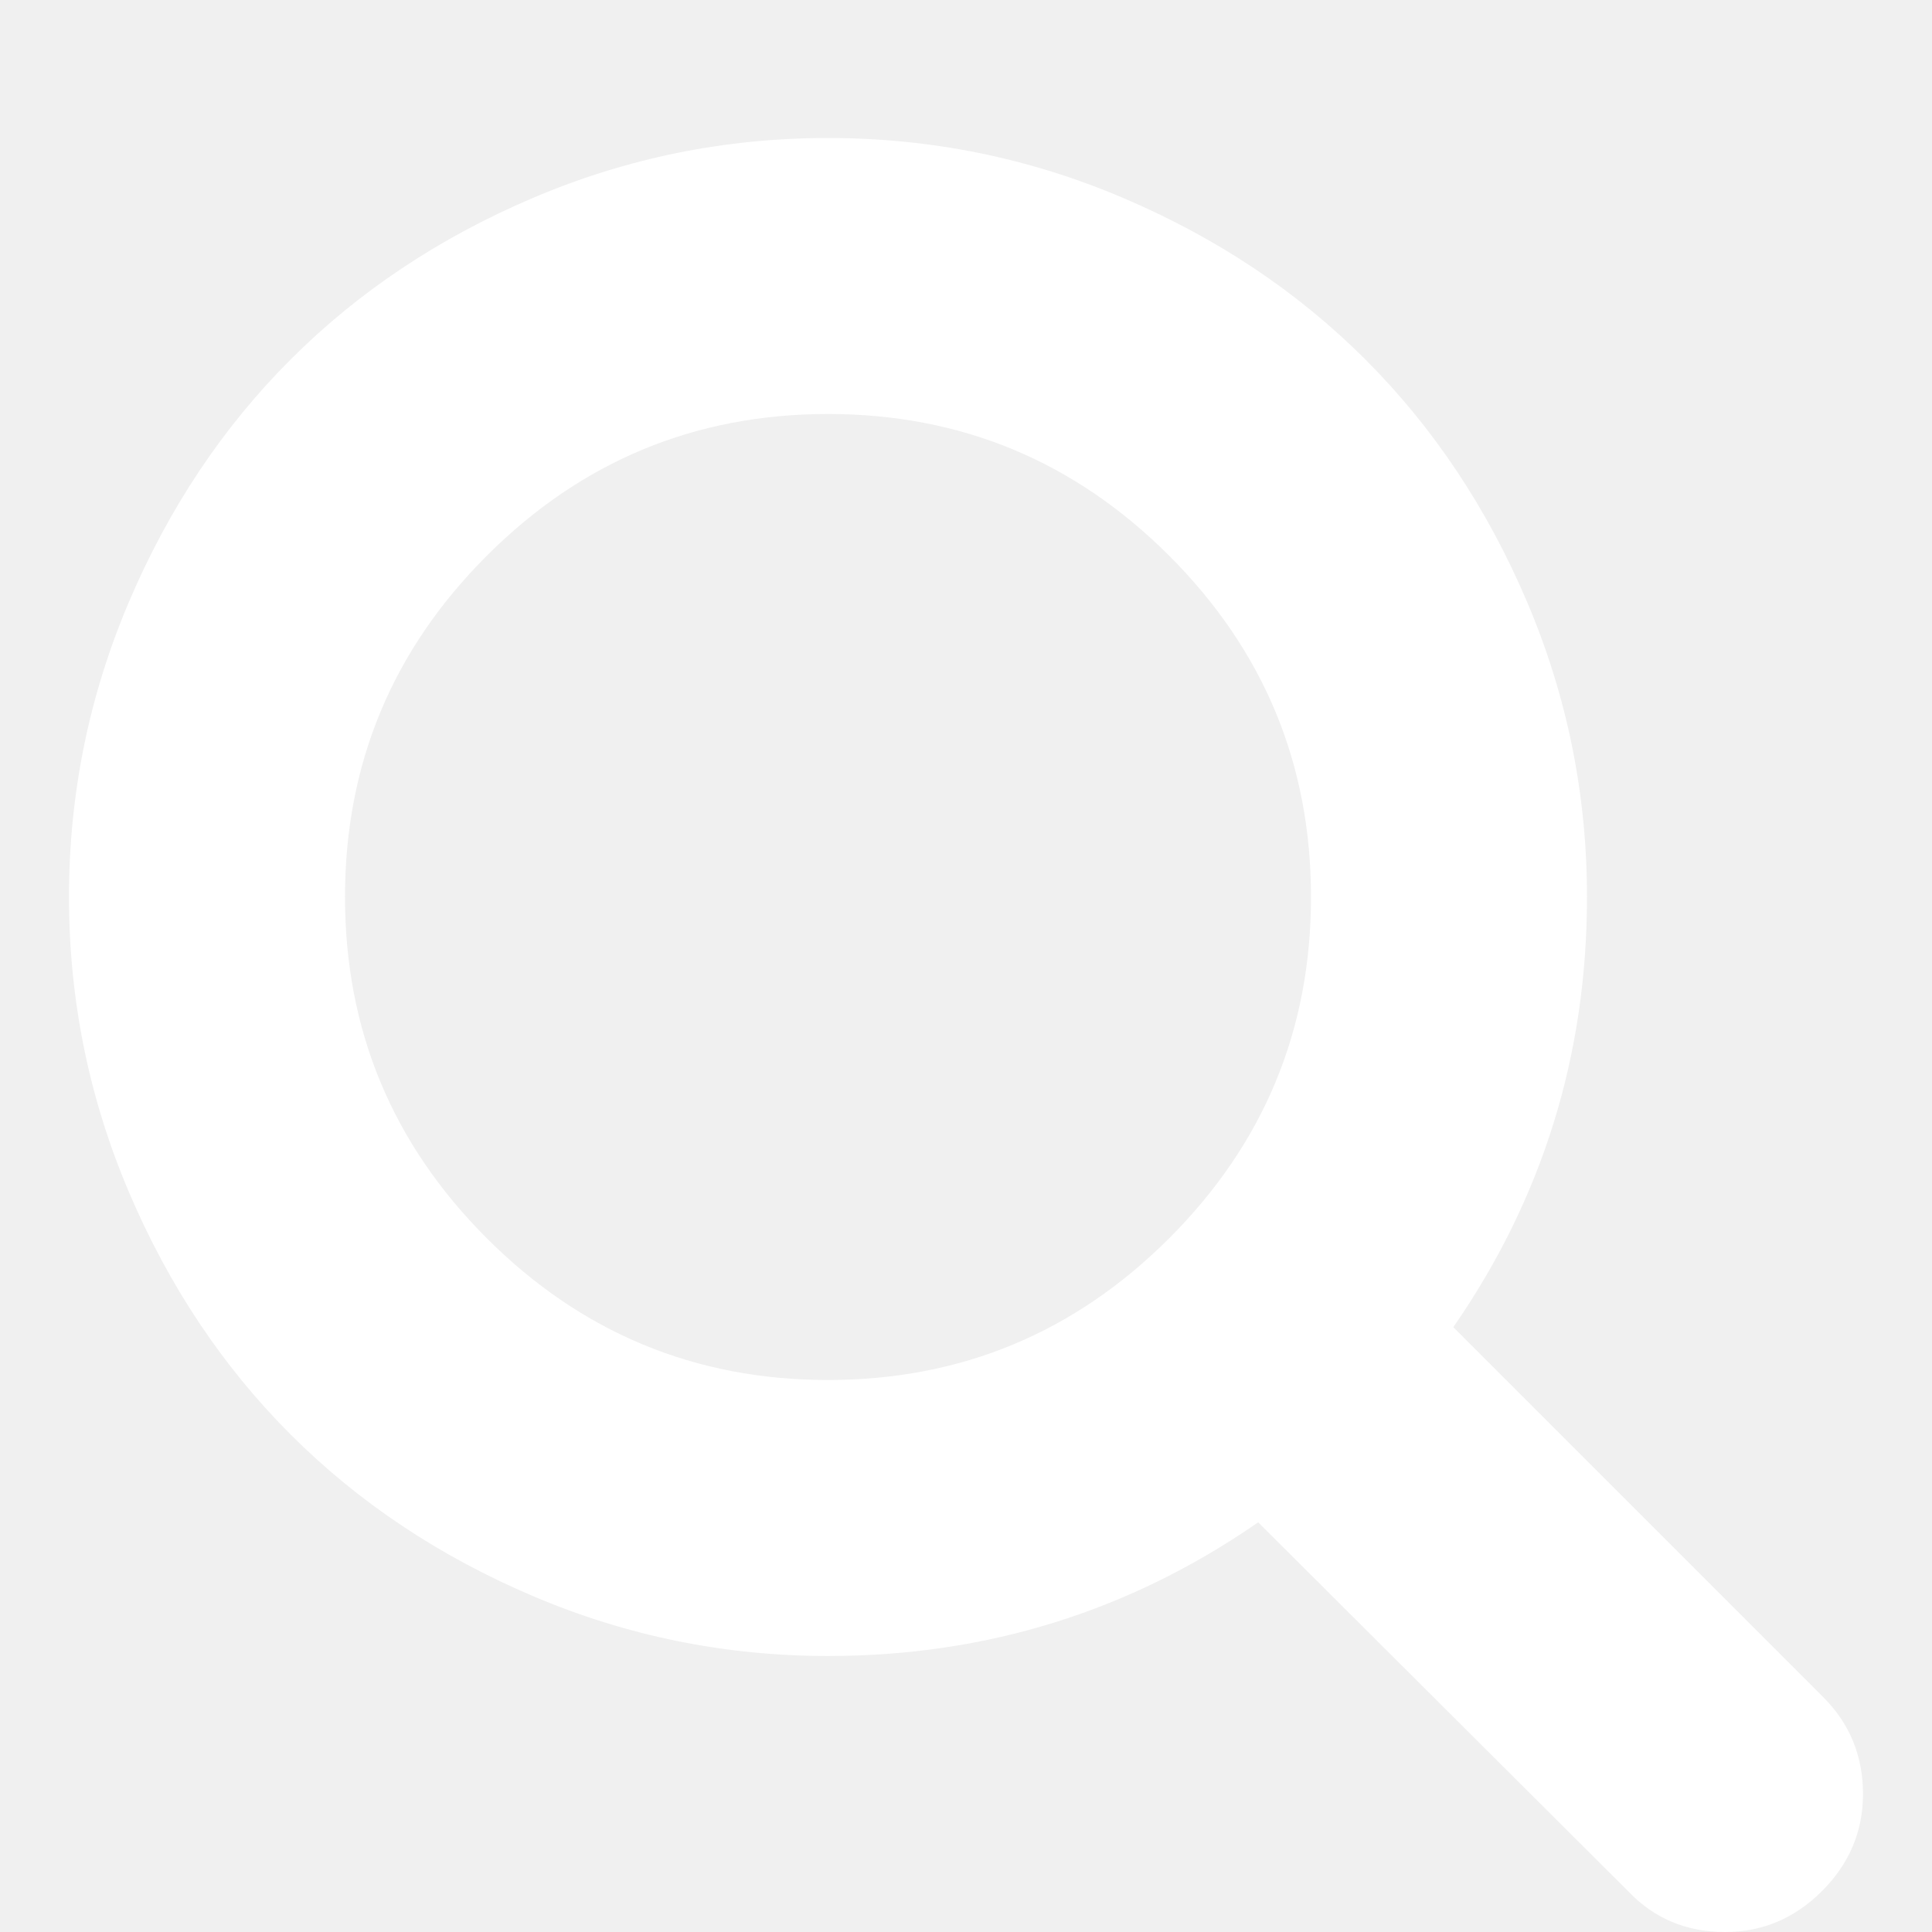
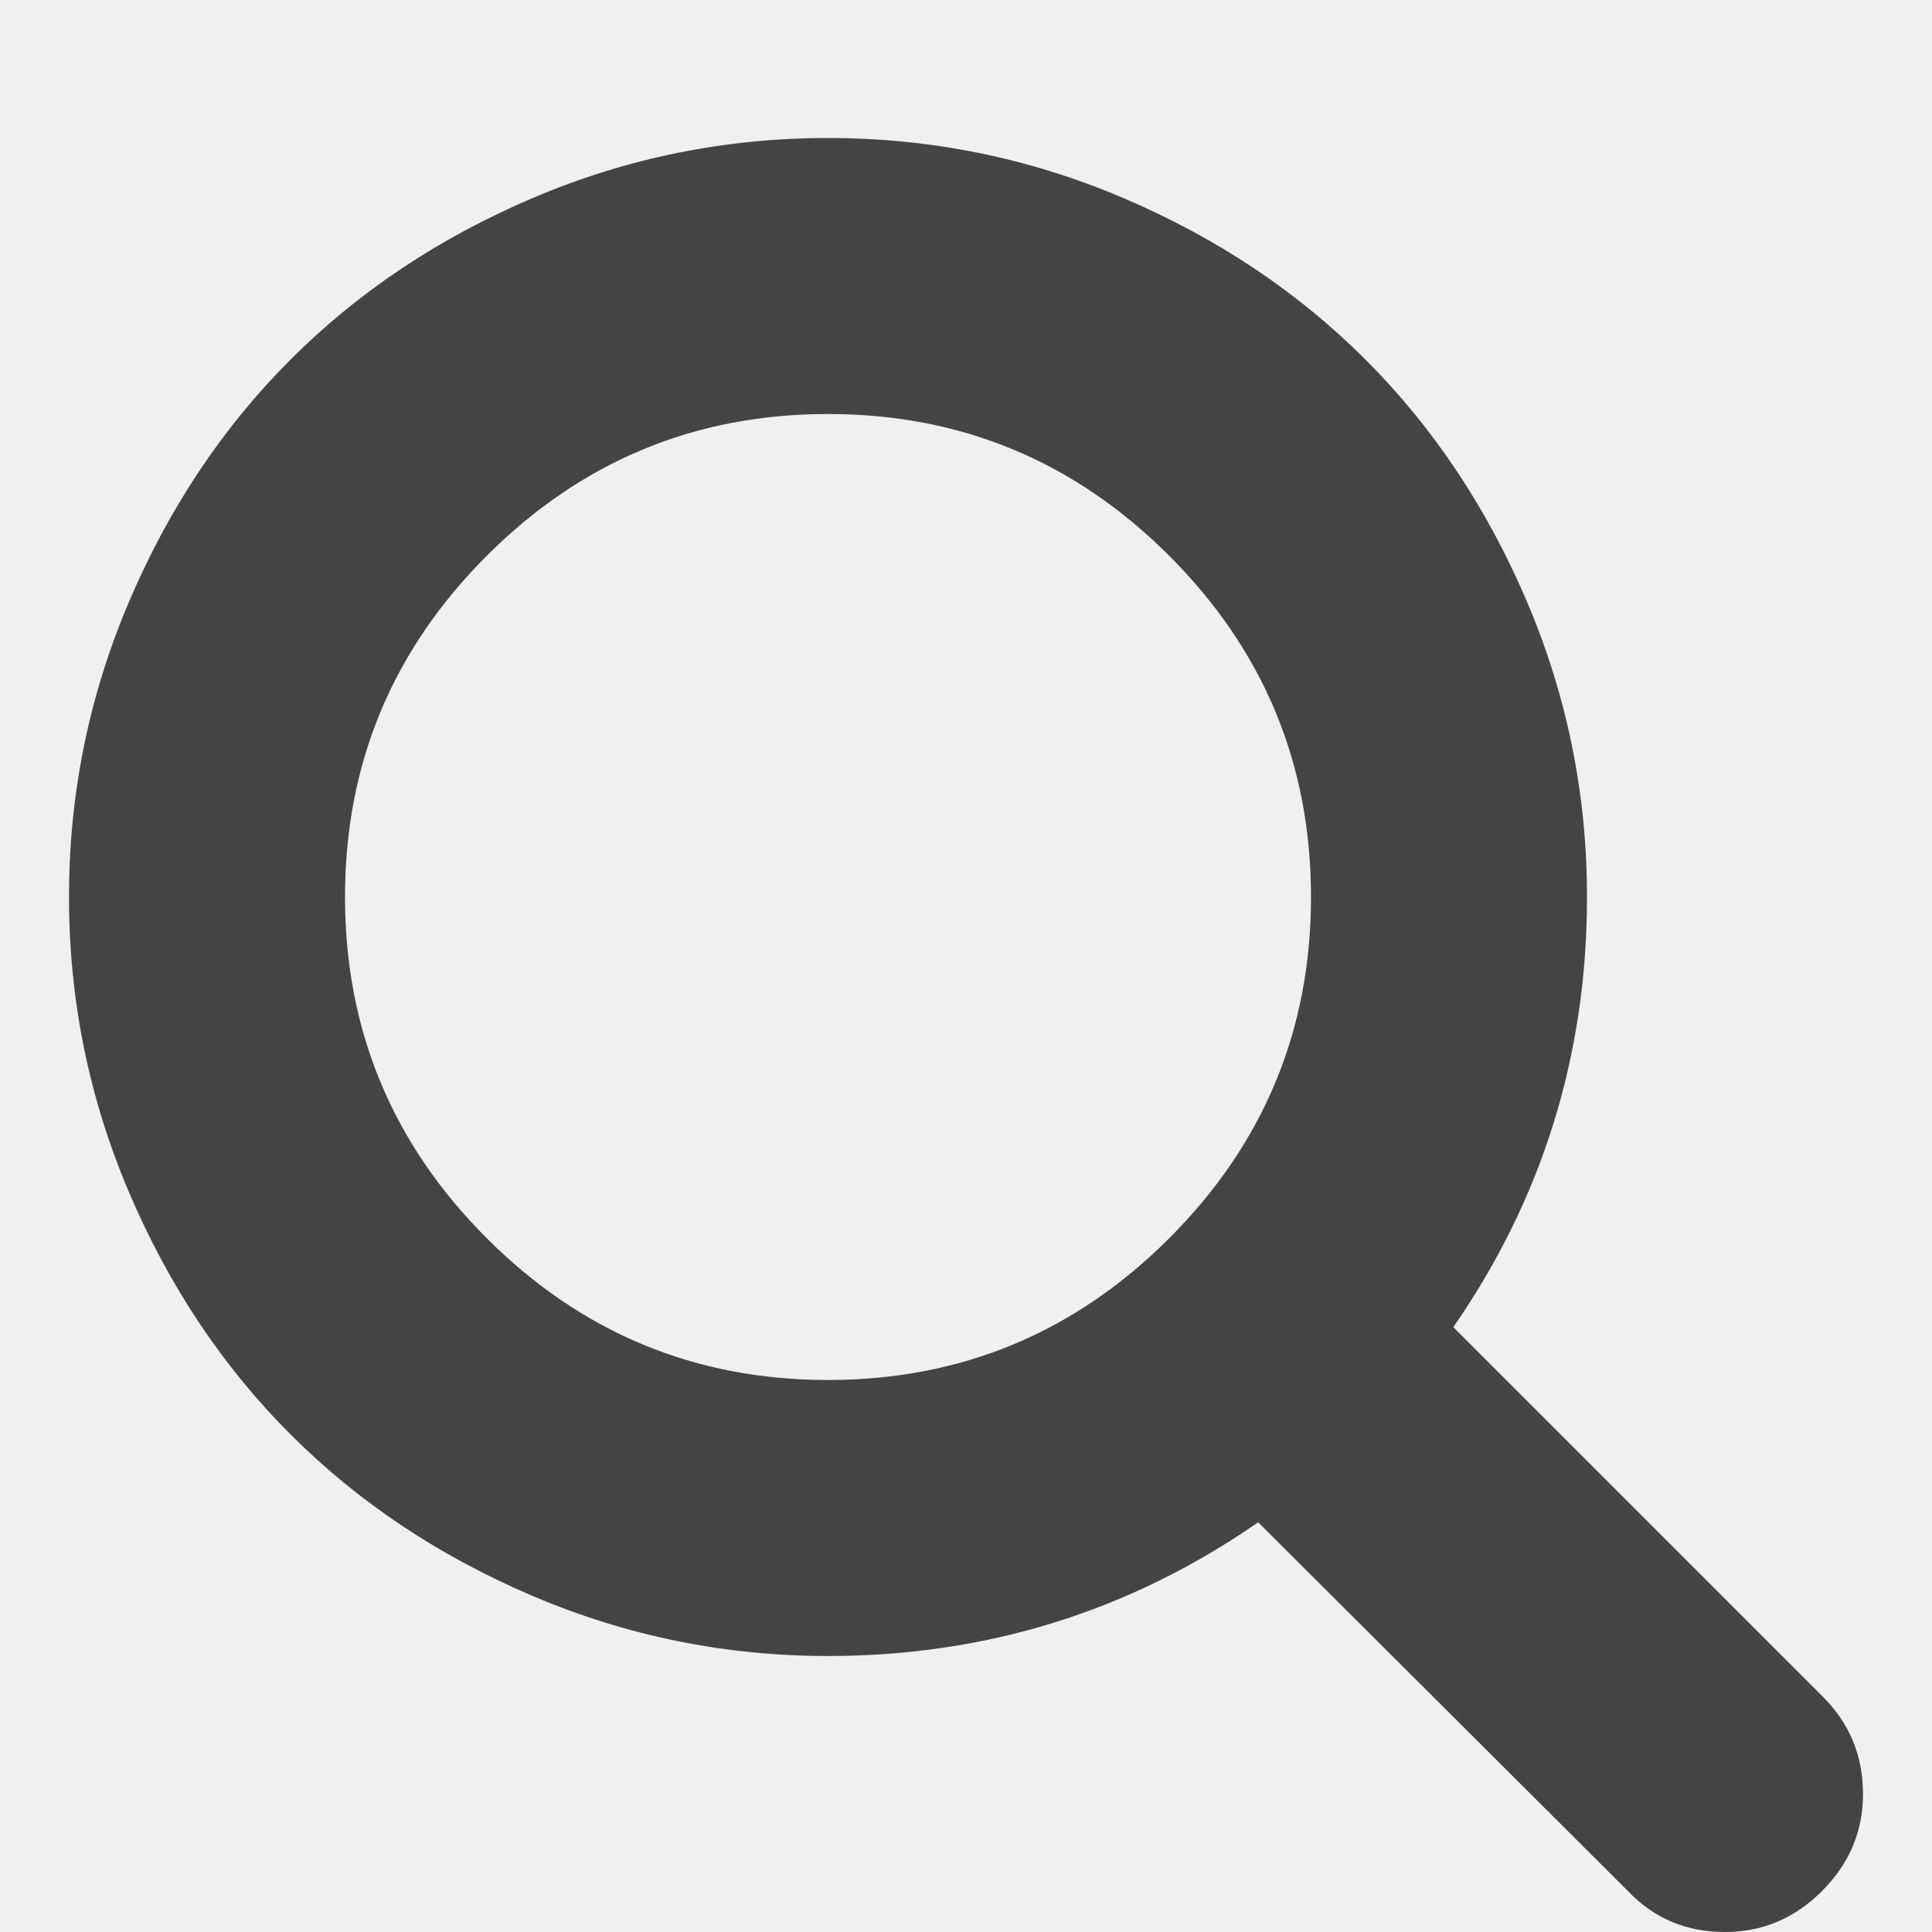
<svg xmlns="http://www.w3.org/2000/svg" width="1792" height="1792" viewBox="0 0 1792 1792">
-   <path d="M1216 832q0-185-131.5-316.5t-316.5-131.5-316.5 131.5-131.5 316.5 131.5 316.5 316.5 131.5 316.5-131.5 131.5-316.5zm512 832q0 52-38 90t-90 38q-54 0-90-38l-343-342q-179 124-399 124-143 0-273.5-55.5t-225-150-150-225-55.5-273.5 55.5-273.5 150-225 225-150 273.5-55.5 273.5 55.5 225 150 150 225 55.5 273.5q0 220-124 399l343 343q37 37 37 90z" fill="#fff" />
+   <path d="M1216 832q0-185-131.5-316.5t-316.5-131.5-316.5 131.5-131.5 316.5 131.5 316.5 316.5 131.5 316.5-131.5 131.5-316.5zm512 832q0 52-38 90t-90 38q-54 0-90-38l-343-342q-179 124-399 124-143 0-273.5-55.5t-225-150-150-225-55.5-273.5 55.5-273.5 150-225 225-150 273.5-55.5 273.5 55.5 225 150 150 225 55.5 273.5q0 220-124 399l343 343q37 37 37 90z" fill="#444" />
</svg>
